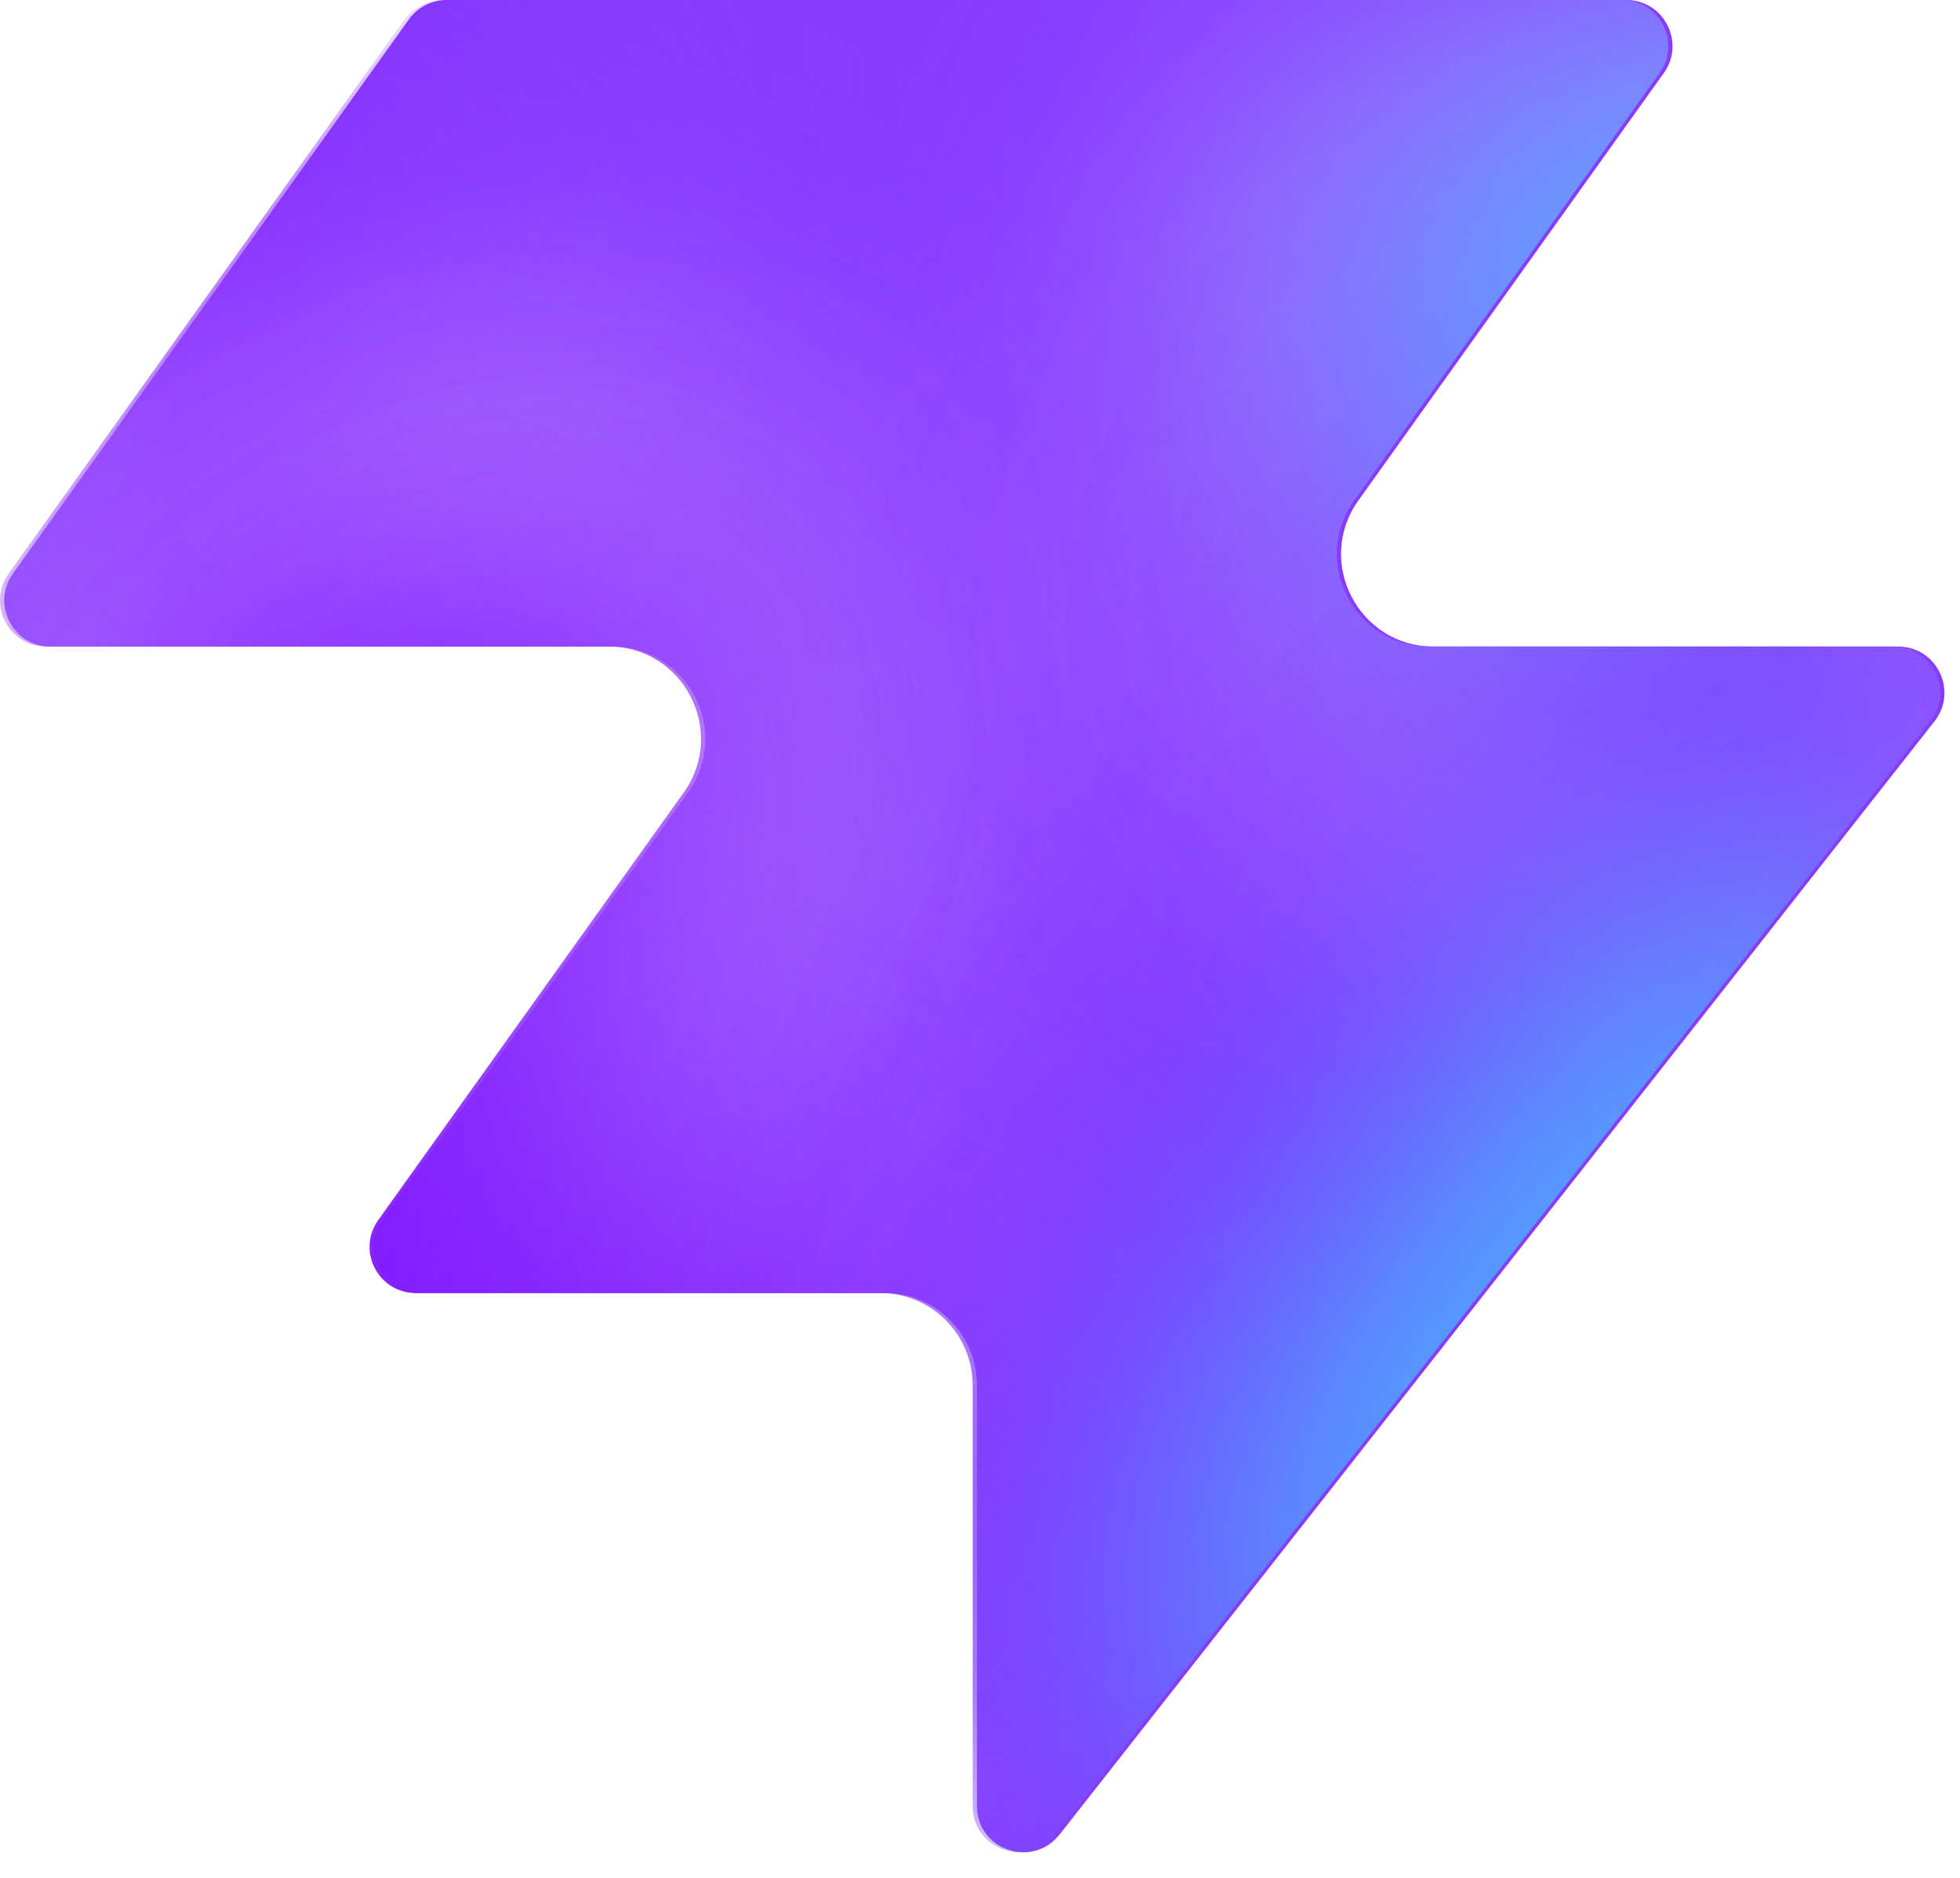
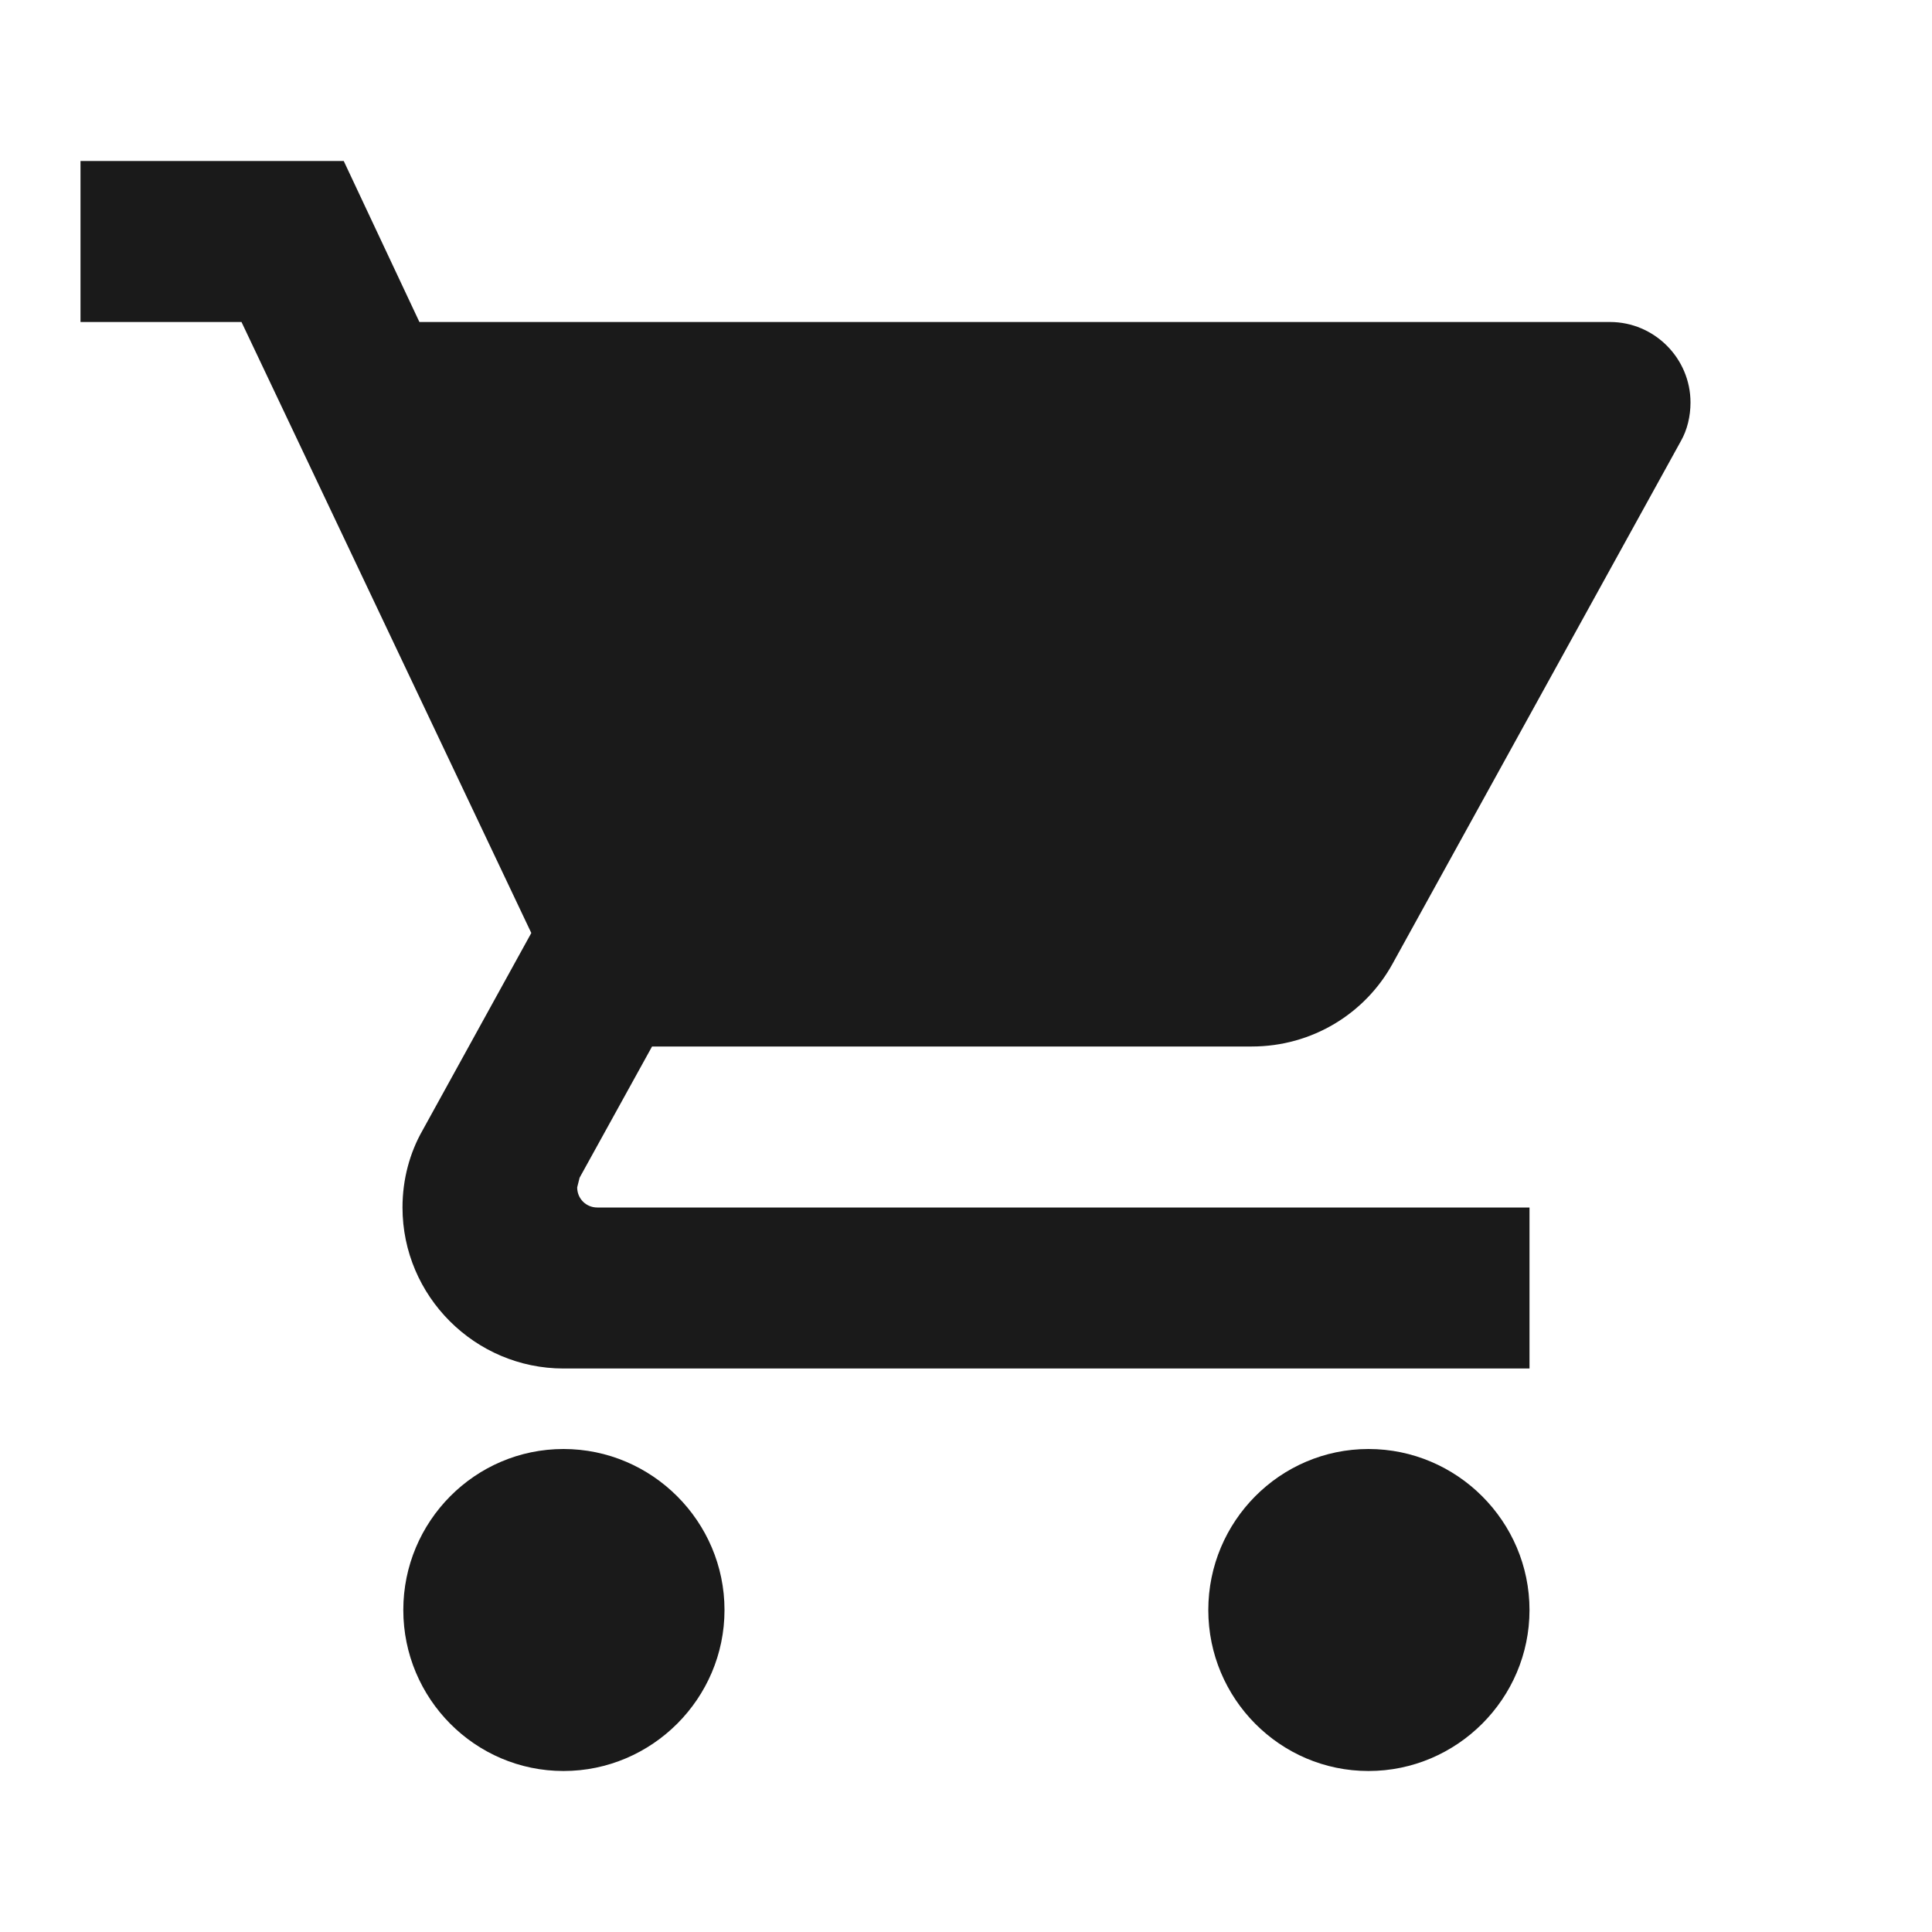
- <svg xmlns="http://www.w3.org/2000/svg" width="48" height="46" fill="none" viewBox="0 0 48 46">
-   <path fill="#863bff" d="M25.946 44.938c-.664.845-2.021.375-2.021-.698V33.937a2.26 2.26 0 0 0-2.262-2.262H10.287c-.92 0-1.456-1.04-.92-1.788l7.48-10.471c1.07-1.497 0-3.578-1.842-3.578H1.237c-.92 0-1.456-1.04-.92-1.788L10.013.474c.214-.297.556-.474.92-.474h28.894c.92 0 1.456 1.04.92 1.788l-7.48 10.471c-1.07 1.498 0 3.579 1.842 3.579h11.377c.943 0 1.473 1.088.89 1.83L25.947 44.94z" style="fill:#863bff;fill:color(display-p3 .525 .23 1);fill-opacity:1" />
-   <mask id="a" width="48" height="46" x="0" y="0" maskUnits="userSpaceOnUse" style="mask-type:alpha">
-     <path fill="#000" d="M25.842 44.938c-.664.844-2.021.375-2.021-.698V33.937a2.26 2.26 0 0 0-2.262-2.262H10.183c-.92 0-1.456-1.04-.92-1.788l7.48-10.471c1.07-1.498 0-3.579-1.842-3.579H1.133c-.92 0-1.456-1.04-.92-1.787L9.91.473c.214-.297.556-.474.92-.474h28.894c.92 0 1.456 1.04.92 1.788l-7.48 10.471c-1.07 1.498 0 3.578 1.842 3.578h11.377c.943 0 1.473 1.088.89 1.832L25.843 44.94z" style="fill:#000;fill-opacity:1" />
-   </mask>
-   <g mask="url(#a)">
-     <g filter="url(#b)">
-       <ellipse cx="5.508" cy="14.704" fill="#ede6ff" rx="5.508" ry="14.704" style="fill:#ede6ff;fill:color(display-p3 .927 .903 1);fill-opacity:1" transform="matrix(.00324 1 1 -.00324 -4.47 31.516)" />
-     </g>
-     <g filter="url(#c)">
-       <ellipse cx="10.399" cy="29.851" fill="#ede6ff" rx="10.399" ry="29.851" style="fill:#ede6ff;fill:color(display-p3 .927 .903 1);fill-opacity:1" transform="matrix(.00324 1 1 -.00324 -39.328 7.883)" />
-     </g>
-     <g filter="url(#d)">
-       <ellipse cx="5.508" cy="30.487" fill="#7e14ff" rx="5.508" ry="30.487" style="fill:#7e14ff;fill:color(display-p3 .492 .077 1);fill-opacity:1" transform="rotate(89.814 -25.913 -14.639)scale(1 -1)" />
-     </g>
-     <g filter="url(#e)">
-       <ellipse cx="5.508" cy="30.599" fill="#7e14ff" rx="5.508" ry="30.599" style="fill:#7e14ff;fill:color(display-p3 .492 .077 1);fill-opacity:1" transform="rotate(89.814 -32.644 -3.334)scale(1 -1)" />
-     </g>
-     <g filter="url(#f)">
-       <ellipse cx="5.508" cy="30.599" fill="#7e14ff" rx="5.508" ry="30.599" style="fill:#7e14ff;fill:color(display-p3 .492 .077 1);fill-opacity:1" transform="matrix(.00324 1 1 -.00324 -34.34 30.47)" />
-     </g>
-     <g filter="url(#g)">
-       <ellipse cx="14.072" cy="22.078" fill="#ede6ff" rx="14.072" ry="22.078" style="fill:#ede6ff;fill:color(display-p3 .927 .903 1);fill-opacity:1" transform="rotate(93.35 24.506 48.493)scale(-1 1)" />
-     </g>
-     <g filter="url(#h)">
-       <ellipse cx="3.47" cy="21.501" fill="#7e14ff" rx="3.47" ry="21.501" style="fill:#7e14ff;fill:color(display-p3 .492 .077 1);fill-opacity:1" transform="rotate(89.009 28.708 47.59)scale(-1 1)" />
-     </g>
-     <g filter="url(#i)">
-       <ellipse cx="3.47" cy="21.501" fill="#7e14ff" rx="3.47" ry="21.501" style="fill:#7e14ff;fill:color(display-p3 .492 .077 1);fill-opacity:1" transform="rotate(89.009 28.708 47.59)scale(-1 1)" />
-     </g>
-     <g filter="url(#j)">
-       <ellipse cx=".387" cy="8.972" fill="#7e14ff" rx="4.407" ry="29.108" style="fill:#7e14ff;fill:color(display-p3 .492 .077 1);fill-opacity:1" transform="rotate(39.51 .387 8.972)" />
-     </g>
-     <g filter="url(#k)">
-       <ellipse cx="47.523" cy="-6.092" fill="#7e14ff" rx="4.407" ry="29.108" style="fill:#7e14ff;fill:color(display-p3 .492 .077 1);fill-opacity:1" transform="rotate(37.892 47.523 -6.092)" />
-     </g>
-     <g filter="url(#l)">
-       <ellipse cx="41.412" cy="6.333" fill="#47bfff" rx="5.971" ry="9.665" style="fill:#47bfff;fill:color(display-p3 .28 .748 1);fill-opacity:1" transform="rotate(37.892 41.412 6.333)" />
-     </g>
-     <g filter="url(#m)">
-       <ellipse cx="-1.879" cy="38.332" fill="#7e14ff" rx="4.407" ry="29.108" style="fill:#7e14ff;fill:color(display-p3 .492 .077 1);fill-opacity:1" transform="rotate(37.892 -1.88 38.332)" />
-     </g>
-     <g filter="url(#n)">
-       <ellipse cx="-1.879" cy="38.332" fill="#7e14ff" rx="4.407" ry="29.108" style="fill:#7e14ff;fill:color(display-p3 .492 .077 1);fill-opacity:1" transform="rotate(37.892 -1.88 38.332)" />
-     </g>
-     <g filter="url(#o)">
-       <ellipse cx="35.651" cy="29.907" fill="#7e14ff" rx="4.407" ry="29.108" style="fill:#7e14ff;fill:color(display-p3 .492 .077 1);fill-opacity:1" transform="rotate(37.892 35.651 29.907)" />
-     </g>
-     <g filter="url(#p)">
-       <ellipse cx="38.418" cy="32.4" fill="#47bfff" rx="5.971" ry="15.297" style="fill:#47bfff;fill:color(display-p3 .28 .748 1);fill-opacity:1" transform="rotate(37.892 38.418 32.4)" />
-     </g>
-   </g>
-   <defs>
-     <filter id="b" width="60.045" height="41.654" x="-19.77" y="16.149" color-interpolation-filters="sRGB" filterUnits="userSpaceOnUse">
-       <feFlood flood-opacity="0" result="BackgroundImageFix" />
-       <feBlend in="SourceGraphic" in2="BackgroundImageFix" result="shape" />
-       <feGaussianBlur result="effect1_foregroundBlur_2002_17158" stdDeviation="7.659" />
-     </filter>
-     <filter id="c" width="90.34" height="51.437" x="-54.613" y="-7.533" color-interpolation-filters="sRGB" filterUnits="userSpaceOnUse">
-       <feFlood flood-opacity="0" result="BackgroundImageFix" />
-       <feBlend in="SourceGraphic" in2="BackgroundImageFix" result="shape" />
-       <feGaussianBlur result="effect1_foregroundBlur_2002_17158" stdDeviation="7.659" />
-     </filter>
-     <filter id="d" width="79.355" height="29.4" x="-49.64" y="2.03" color-interpolation-filters="sRGB" filterUnits="userSpaceOnUse">
-       <feFlood flood-opacity="0" result="BackgroundImageFix" />
-       <feBlend in="SourceGraphic" in2="BackgroundImageFix" result="shape" />
-       <feGaussianBlur result="effect1_foregroundBlur_2002_17158" stdDeviation="4.596" />
-     </filter>
-     <filter id="e" width="79.579" height="29.4" x="-45.045" y="20.029" color-interpolation-filters="sRGB" filterUnits="userSpaceOnUse">
-       <feFlood flood-opacity="0" result="BackgroundImageFix" />
-       <feBlend in="SourceGraphic" in2="BackgroundImageFix" result="shape" />
-       <feGaussianBlur result="effect1_foregroundBlur_2002_17158" stdDeviation="4.596" />
-     </filter>
-     <filter id="f" width="79.579" height="29.4" x="-43.513" y="21.178" color-interpolation-filters="sRGB" filterUnits="userSpaceOnUse">
-       <feFlood flood-opacity="0" result="BackgroundImageFix" />
-       <feBlend in="SourceGraphic" in2="BackgroundImageFix" result="shape" />
-       <feGaussianBlur result="effect1_foregroundBlur_2002_17158" stdDeviation="4.596" />
-     </filter>
-     <filter id="g" width="74.749" height="58.852" x="15.756" y="-17.901" color-interpolation-filters="sRGB" filterUnits="userSpaceOnUse">
-       <feFlood flood-opacity="0" result="BackgroundImageFix" />
-       <feBlend in="SourceGraphic" in2="BackgroundImageFix" result="shape" />
-       <feGaussianBlur result="effect1_foregroundBlur_2002_17158" stdDeviation="7.659" />
-     </filter>
-     <filter id="h" width="61.377" height="25.362" x="23.548" y="2.284" color-interpolation-filters="sRGB" filterUnits="userSpaceOnUse">
-       <feFlood flood-opacity="0" result="BackgroundImageFix" />
-       <feBlend in="SourceGraphic" in2="BackgroundImageFix" result="shape" />
-       <feGaussianBlur result="effect1_foregroundBlur_2002_17158" stdDeviation="4.596" />
-     </filter>
-     <filter id="i" width="61.377" height="25.362" x="23.548" y="2.284" color-interpolation-filters="sRGB" filterUnits="userSpaceOnUse">
-       <feFlood flood-opacity="0" result="BackgroundImageFix" />
-       <feBlend in="SourceGraphic" in2="BackgroundImageFix" result="shape" />
-       <feGaussianBlur result="effect1_foregroundBlur_2002_17158" stdDeviation="4.596" />
-     </filter>
-     <filter id="j" width="56.045" height="63.649" x="-27.636" y="-22.853" color-interpolation-filters="sRGB" filterUnits="userSpaceOnUse">
-       <feFlood flood-opacity="0" result="BackgroundImageFix" />
-       <feBlend in="SourceGraphic" in2="BackgroundImageFix" result="shape" />
-       <feGaussianBlur result="effect1_foregroundBlur_2002_17158" stdDeviation="4.596" />
-     </filter>
-     <filter id="k" width="54.814" height="64.646" x="20.116" y="-38.415" color-interpolation-filters="sRGB" filterUnits="userSpaceOnUse">
-       <feFlood flood-opacity="0" result="BackgroundImageFix" />
-       <feBlend in="SourceGraphic" in2="BackgroundImageFix" result="shape" />
-       <feGaussianBlur result="effect1_foregroundBlur_2002_17158" stdDeviation="4.596" />
-     </filter>
-     <filter id="l" width="33.541" height="35.313" x="24.641" y="-11.323" color-interpolation-filters="sRGB" filterUnits="userSpaceOnUse">
-       <feFlood flood-opacity="0" result="BackgroundImageFix" />
-       <feBlend in="SourceGraphic" in2="BackgroundImageFix" result="shape" />
-       <feGaussianBlur result="effect1_foregroundBlur_2002_17158" stdDeviation="4.596" />
-     </filter>
-     <filter id="m" width="54.814" height="64.646" x="-29.286" y="6.009" color-interpolation-filters="sRGB" filterUnits="userSpaceOnUse">
-       <feFlood flood-opacity="0" result="BackgroundImageFix" />
-       <feBlend in="SourceGraphic" in2="BackgroundImageFix" result="shape" />
-       <feGaussianBlur result="effect1_foregroundBlur_2002_17158" stdDeviation="4.596" />
-     </filter>
-     <filter id="n" width="54.814" height="64.646" x="-29.286" y="6.009" color-interpolation-filters="sRGB" filterUnits="userSpaceOnUse">
-       <feFlood flood-opacity="0" result="BackgroundImageFix" />
-       <feBlend in="SourceGraphic" in2="BackgroundImageFix" result="shape" />
-       <feGaussianBlur result="effect1_foregroundBlur_2002_17158" stdDeviation="4.596" />
-     </filter>
-     <filter id="o" width="54.814" height="64.646" x="8.244" y="-2.416" color-interpolation-filters="sRGB" filterUnits="userSpaceOnUse">
-       <feFlood flood-opacity="0" result="BackgroundImageFix" />
-       <feBlend in="SourceGraphic" in2="BackgroundImageFix" result="shape" />
-       <feGaussianBlur result="effect1_foregroundBlur_2002_17158" stdDeviation="4.596" />
-     </filter>
-     <filter id="p" width="39.409" height="43.623" x="18.713" y="10.588" color-interpolation-filters="sRGB" filterUnits="userSpaceOnUse">
-       <feFlood flood-opacity="0" result="BackgroundImageFix" />
-       <feBlend in="SourceGraphic" in2="BackgroundImageFix" result="shape" />
-       <feGaussianBlur result="effect1_foregroundBlur_2002_17158" stdDeviation="4.596" />
-     </filter>
-   </defs>
+ <svg xmlns="http://www.w3.org/2000/svg" viewBox="0 0 24 24" fill="#1A1A1A">
+   <path d="M7 18c-1.1 0-1.99.9-1.99 2S5.9 22 7 22s2-.9 2-2-.9-2-2-2zM1 2v2h2l3.6 7.59-1.35 2.45c-.16.28-.25.61-.25.96 0 1.1.9 2 2 2h12v-2H7.42c-.14 0-.25-.11-.25-.25l.03-.12.9-1.63h7.45c.75 0 1.41-.41 1.75-1.03l3.58-6.49c.08-.14.12-.31.12-.48 0-.55-.45-1-1-1H5.21l-.94-2H1zm16 16c-1.1 0-1.99.9-1.99 2s.89 2 1.99 2 2-.9 2-2-.9-2-2-2z" />
</svg>
